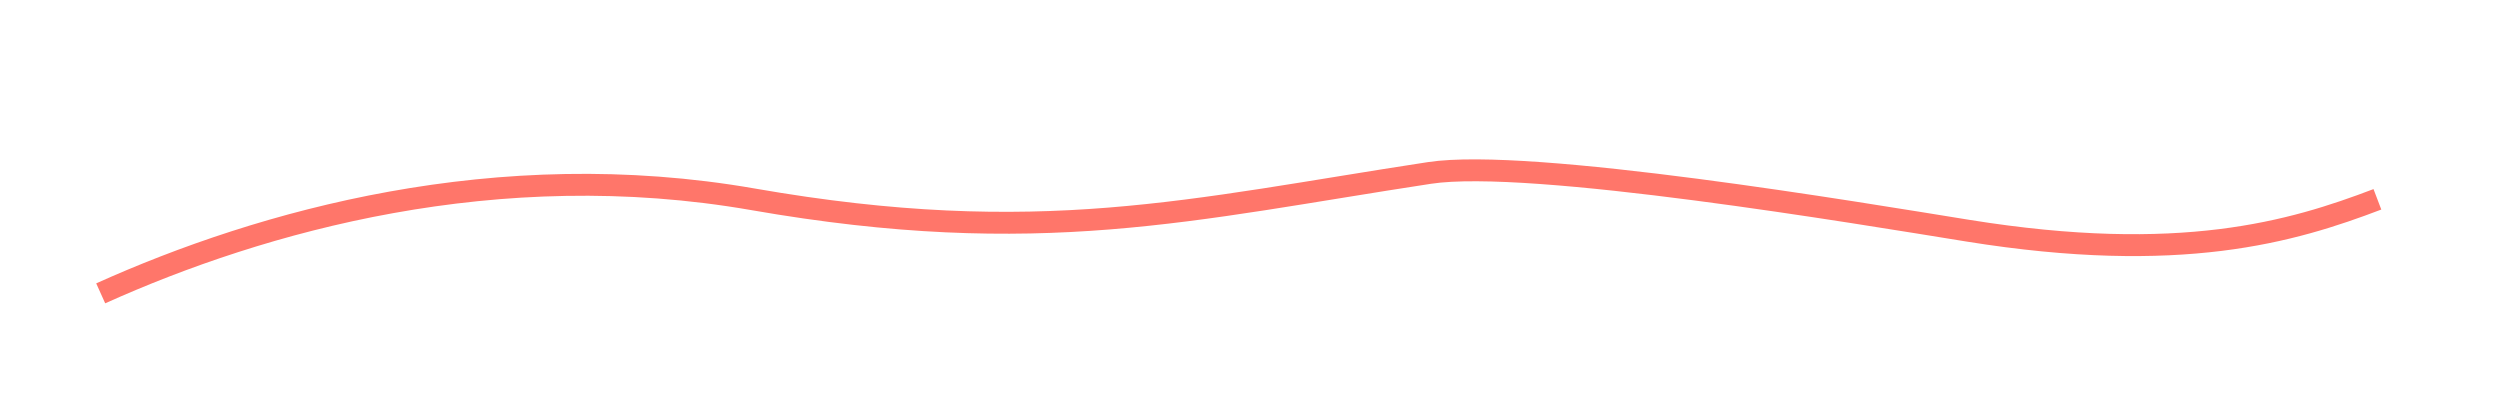
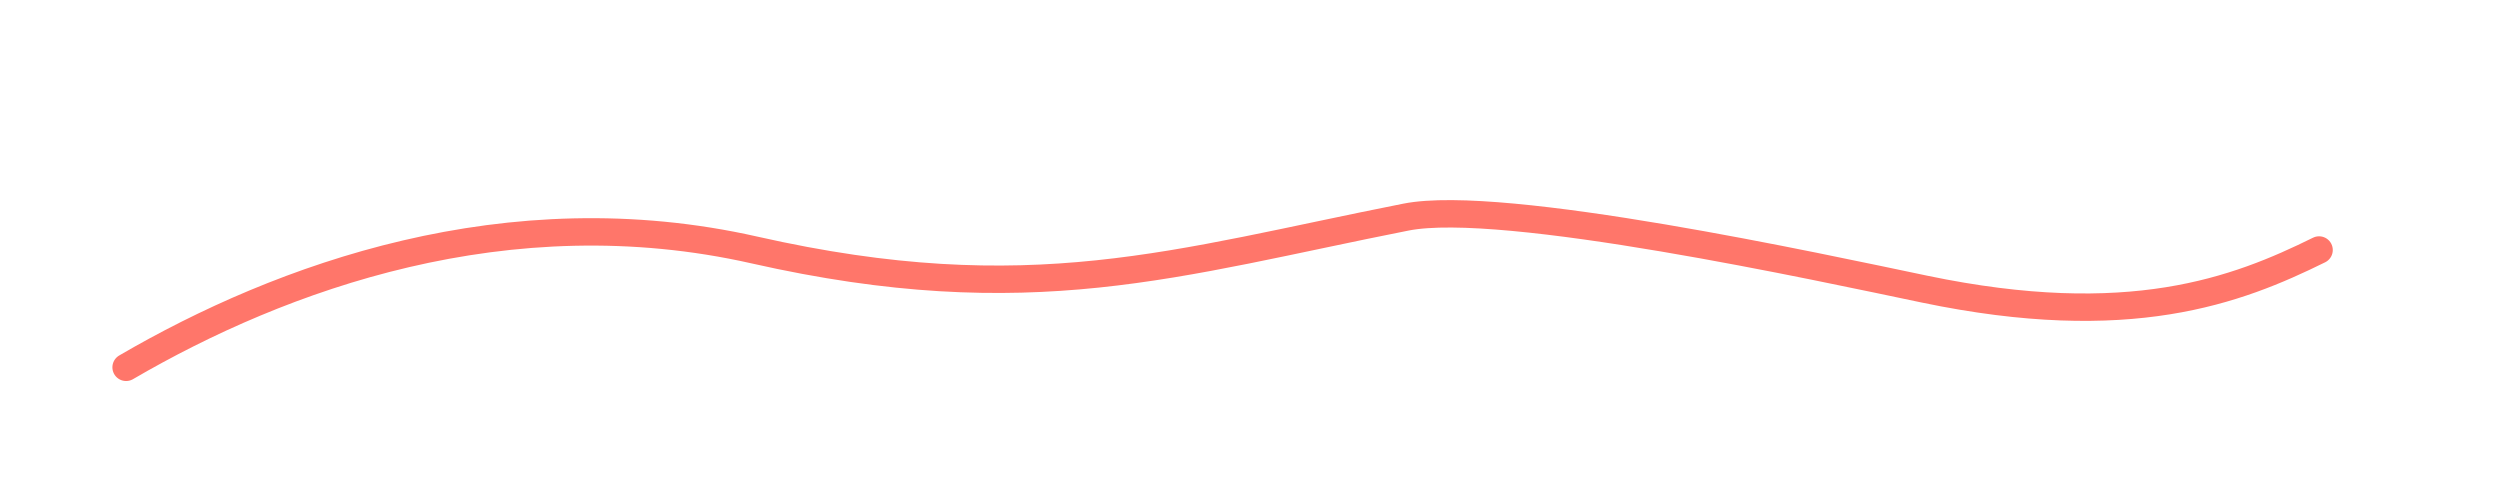
- <svg xmlns="http://www.w3.org/2000/svg" height="91" viewBox="0 0 571 91" width="571">
-   <path d="m23 67c36.817-16.572 90.5-31.683 149-21.475 65.384 11.409 99.961 2.292 154.5-6.025 22.909-3.494 98.532 9.257 123 13.195 48.5 7.805 74 .255 93.5-7.17" fill="none" stroke="#ff766a" stroke-width="5" />
+ <svg xmlns="http://www.w3.org/2000/svg" height="91" viewBox="0 0 456 91" width="456">
+   <path d="m23 67c28.32-16.513 69.615-31.571 114.615-21.399 50.295 11.369 76.893 2.284 118.846-6.003 17.622-3.481 75.794 9.225 94.615 13.148 37.308 7.777 56.923.255 71.923-7.145" fill="none" stroke="#ff766a" stroke-linecap="round" stroke-linejoin="round" stroke-width="5" />
</svg>
